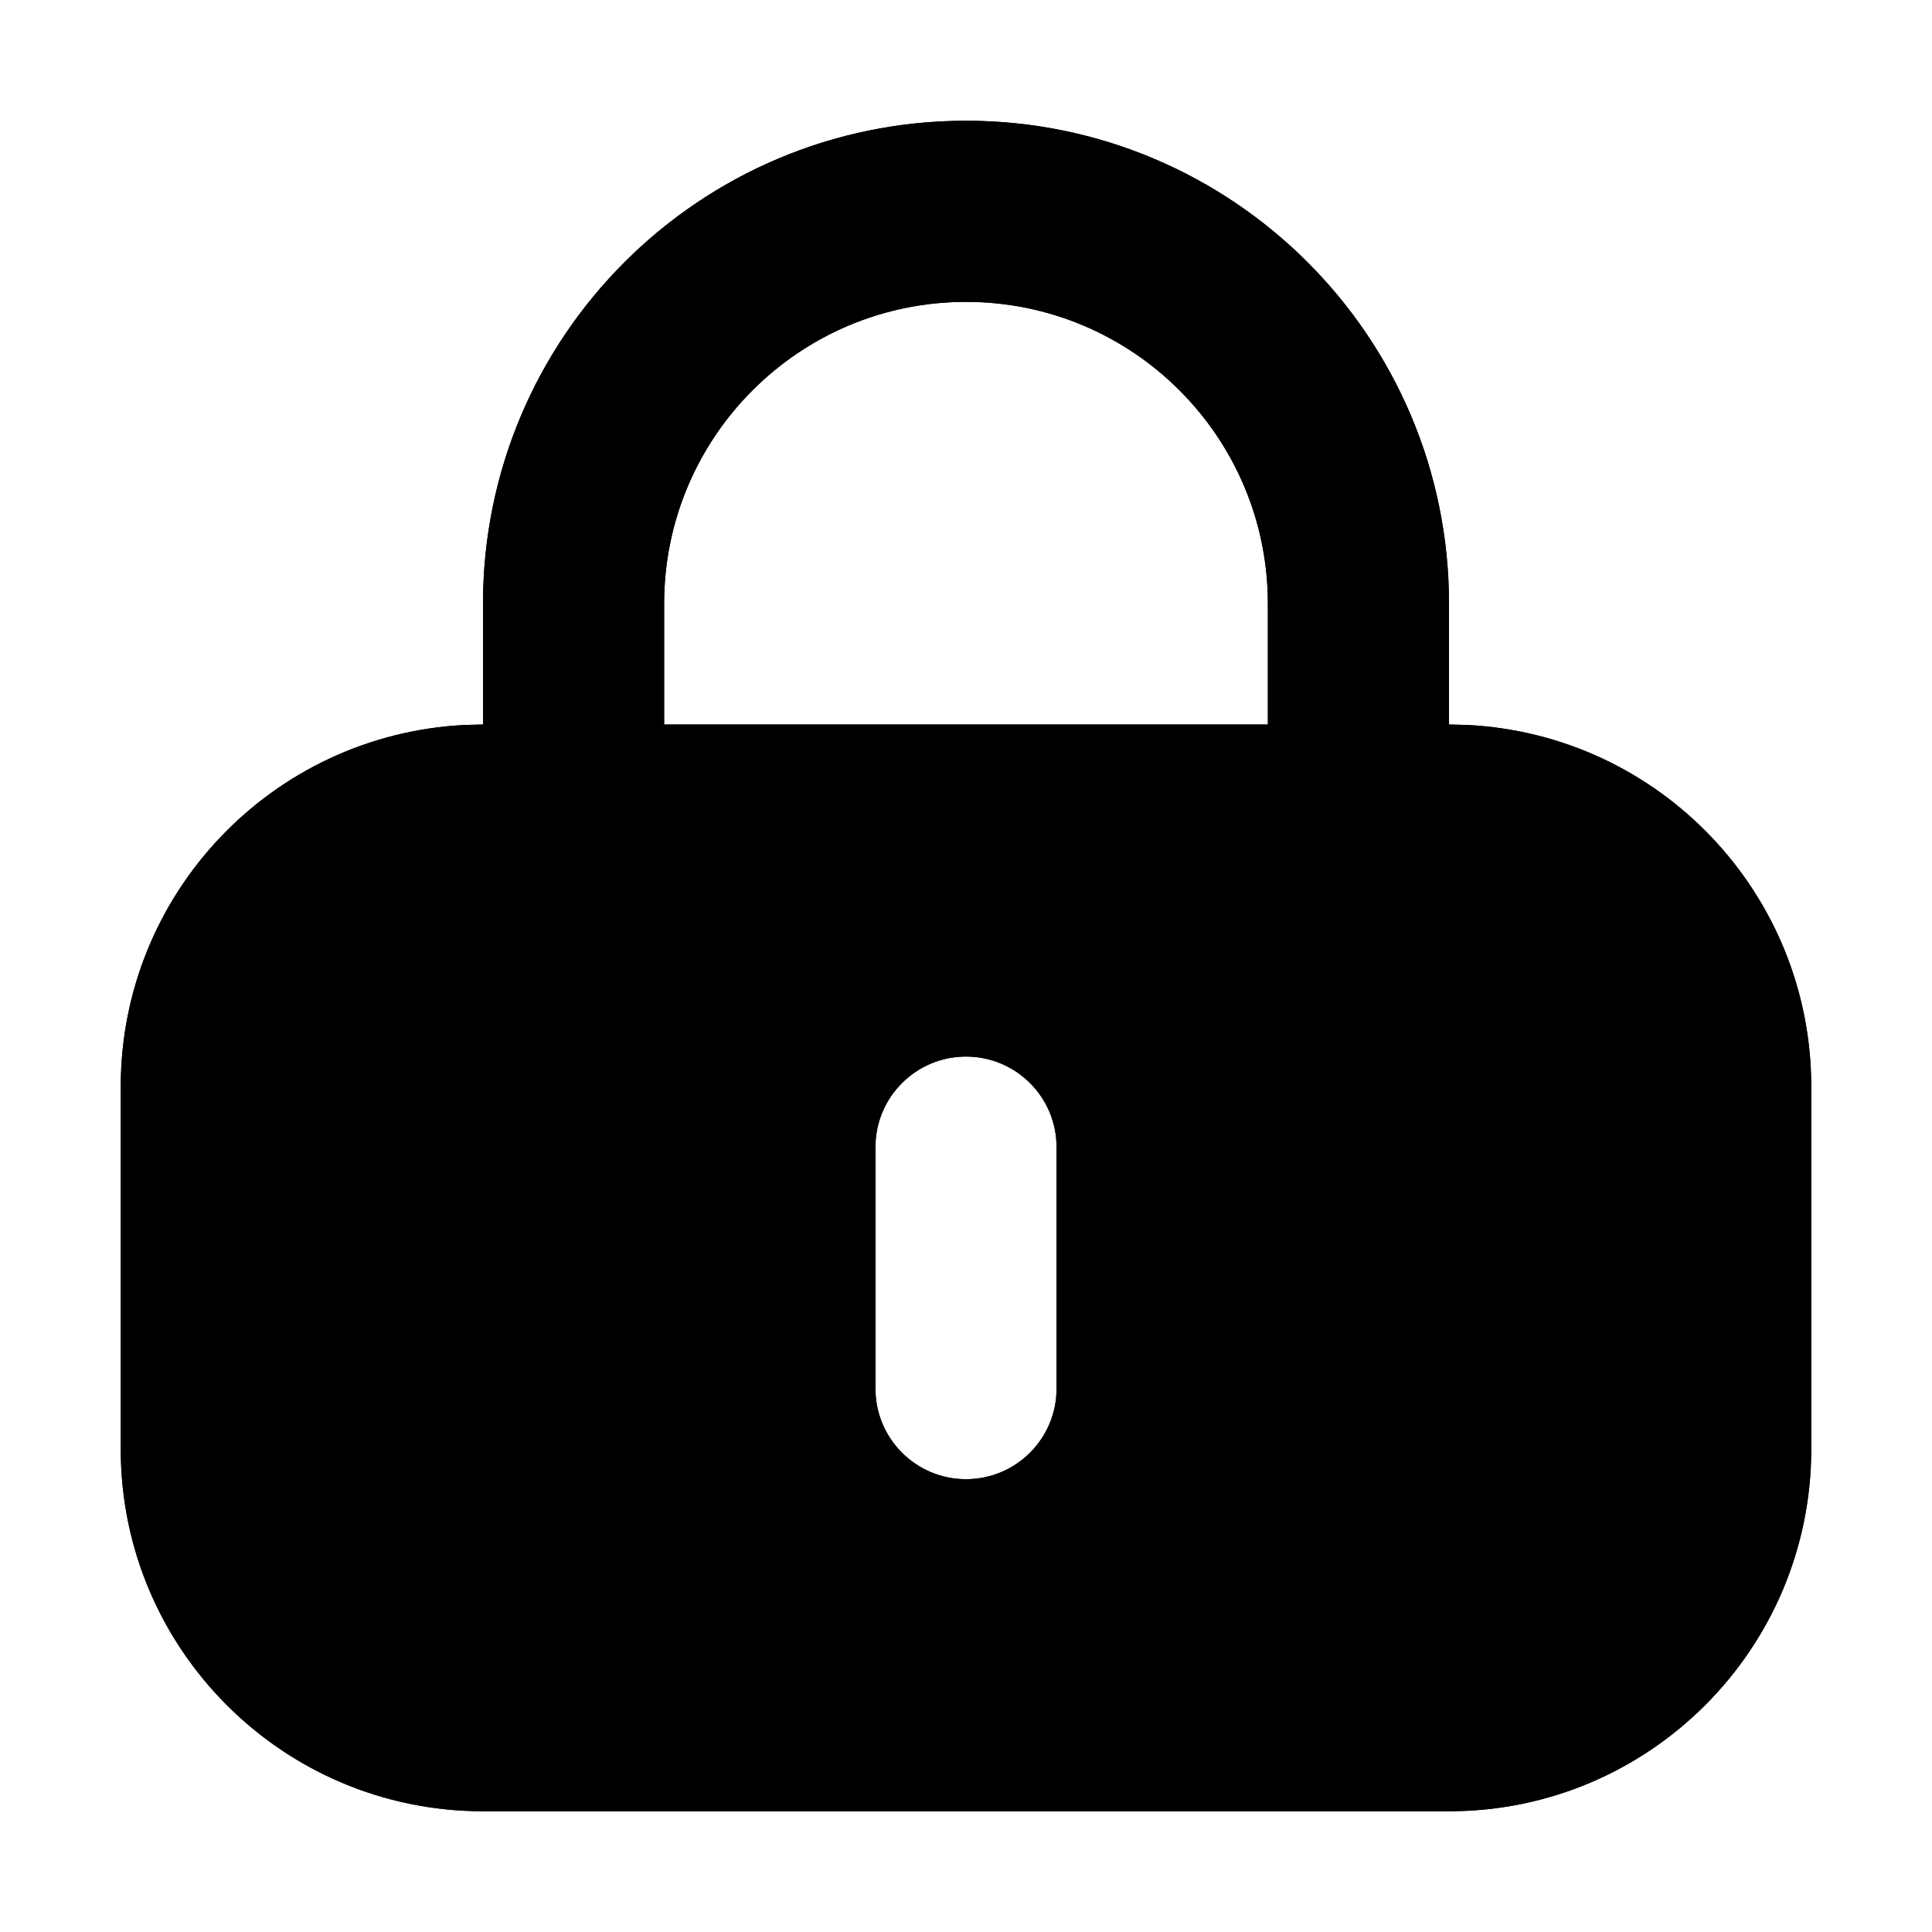
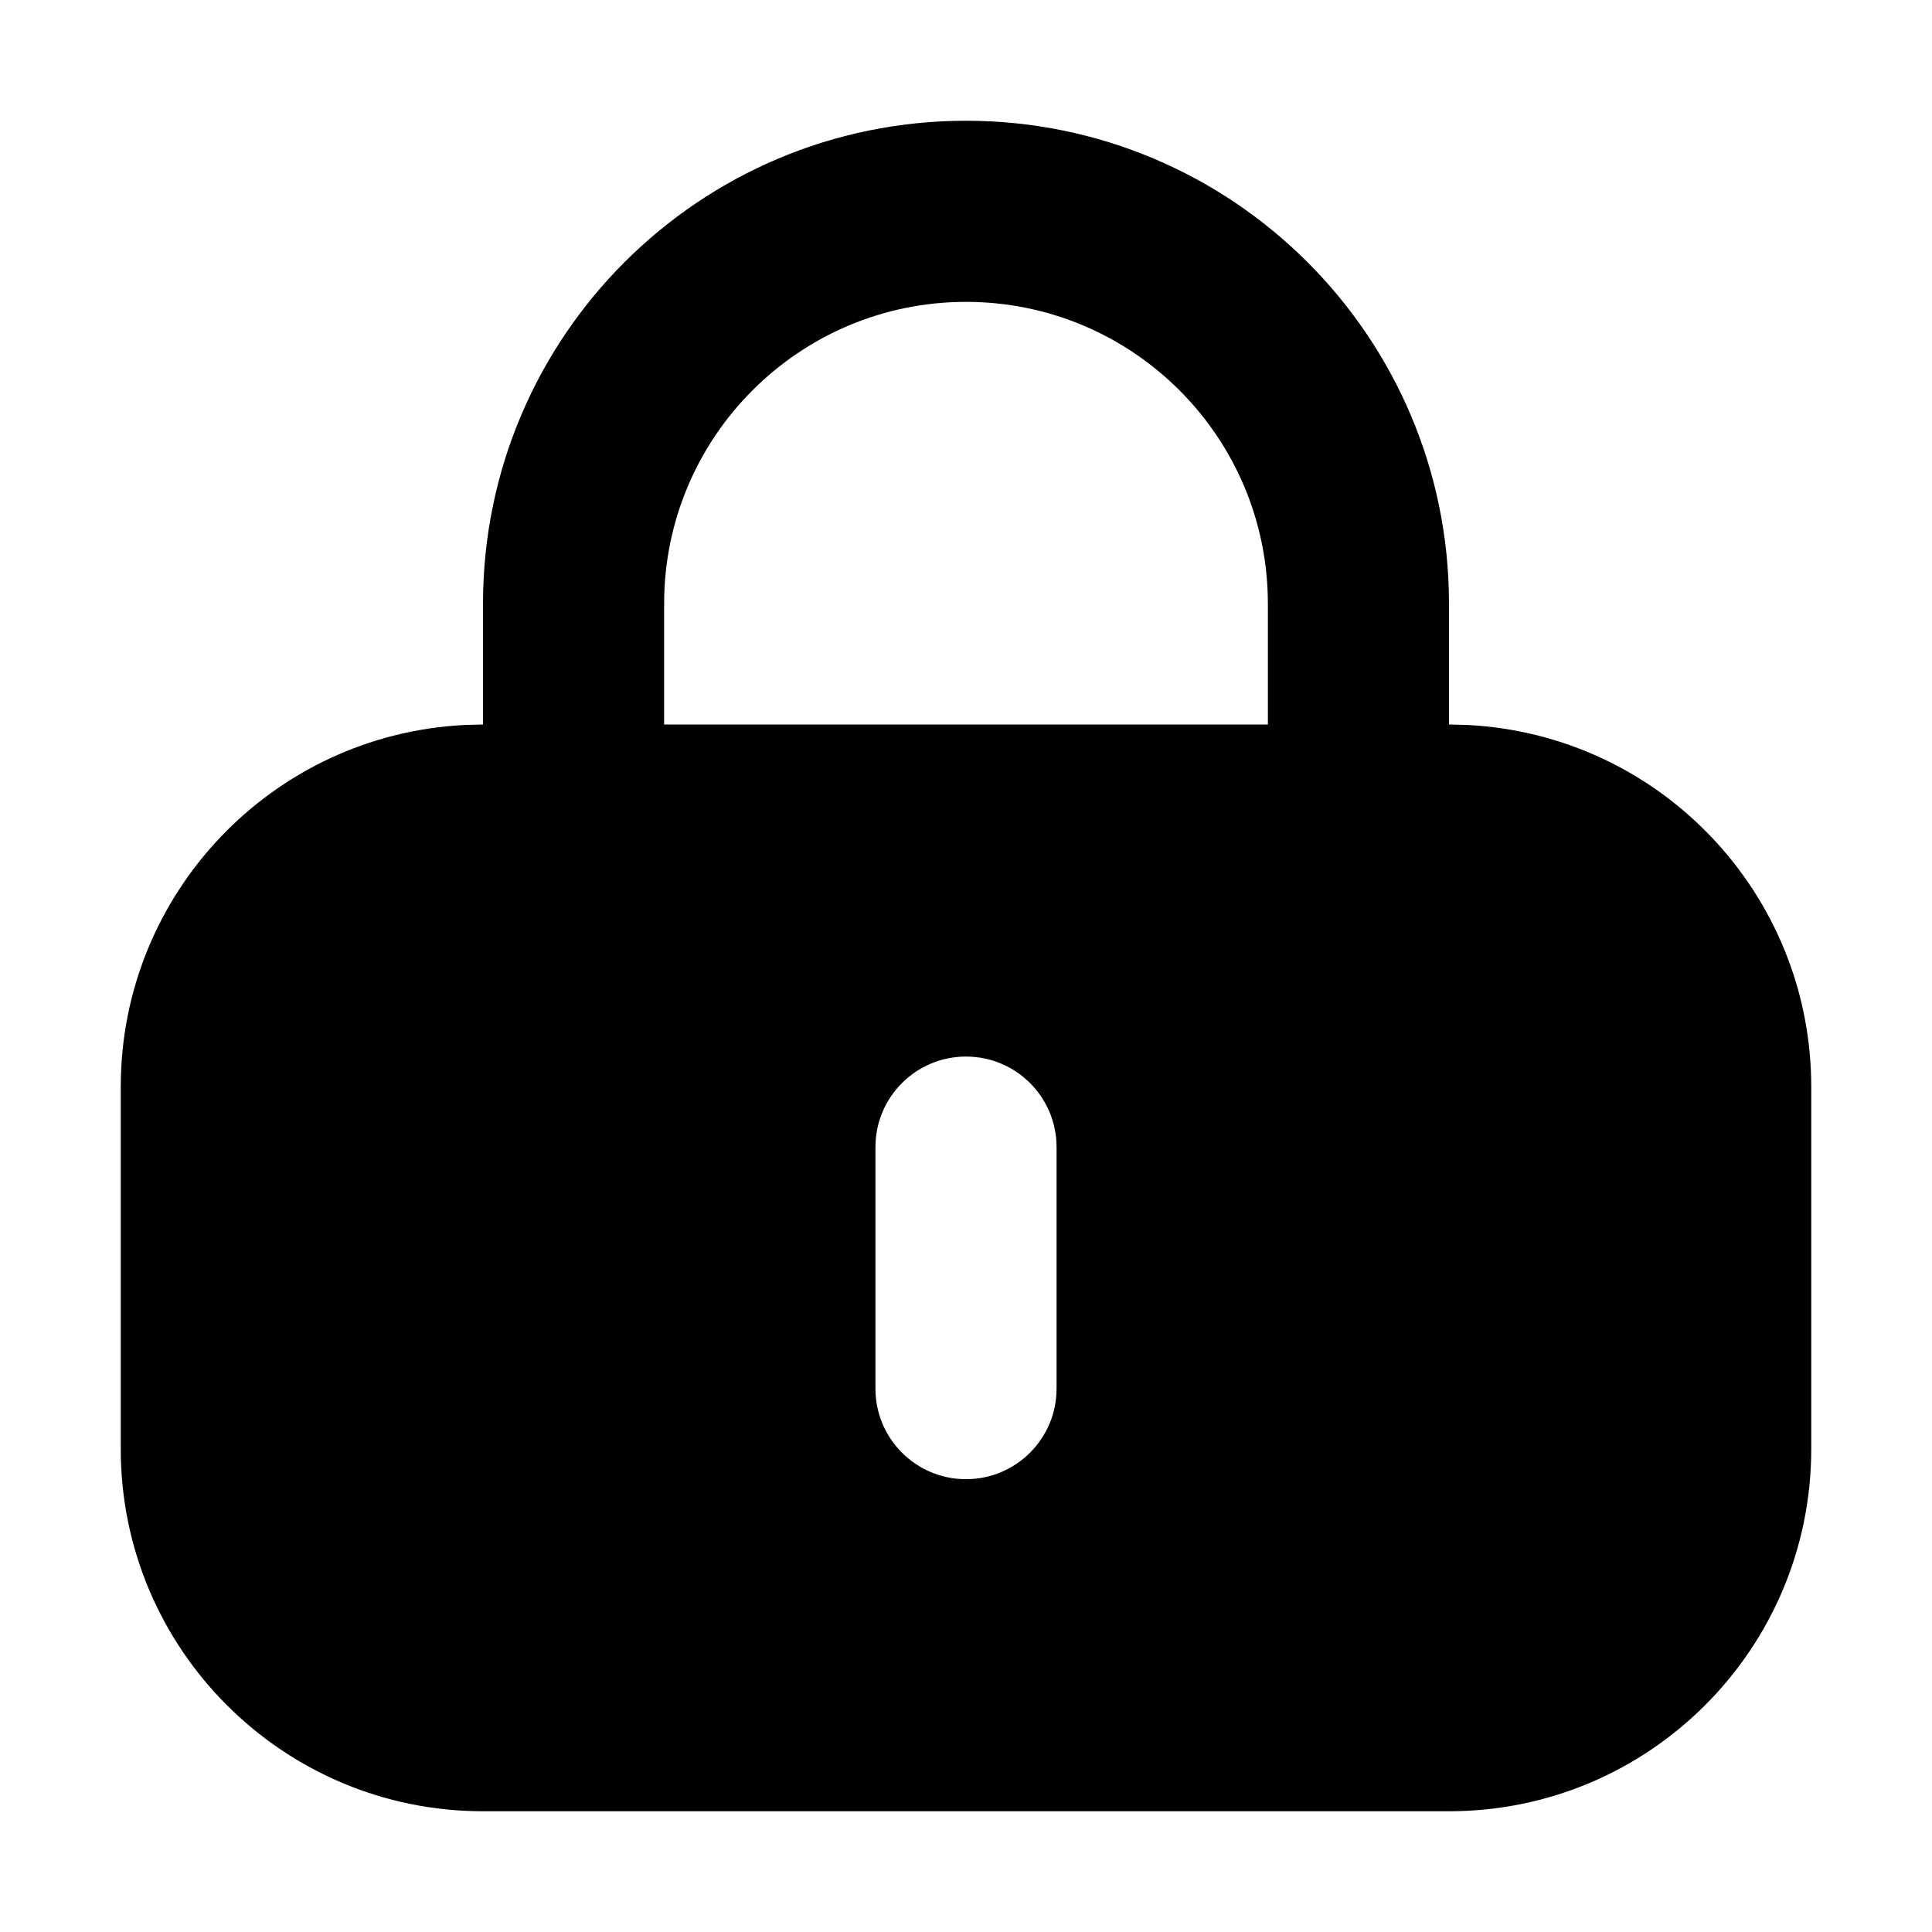
<svg xmlns="http://www.w3.org/2000/svg" width="16" height="16" fill="none" viewBox="0 0 16 16">
-   <g fill="currentColor">
-     <path d="M8 1a4 4 0 0 1 4 4v1l.154.004A3 3 0 0 1 15 9v3a3 3 0 0 1-3 3H4a3 3 0 0 1-3-3V9a3 3 0 0 1 2.846-2.996L4 6V5a4 4 0 0 1 4-4m0 7.75a.75.75 0 0 0-.75.75v2a.75.75 0 0 0 1.5 0v-2A.75.75 0 0 0 8 8.75M8 2.5A2.5 2.5 0 0 0 5.5 5v1h5V5A2.5 2.5 0 0 0 8 2.5" />
-     <path fill-rule="evenodd" d="M8 1a4 4 0 0 1 4 4v1l.154.004A3 3 0 0 1 15 9v3a3 3 0 0 1-3 3H4a3 3 0 0 1-3-3V9a3 3 0 0 1 2.846-2.996L4 6V5a4 4 0 0 1 4-4m0 7.75a.75.75 0 0 0-.75.75v2a.75.75 0 0 0 1.5 0v-2A.75.75 0 0 0 8 8.75M8 2.5A2.5 2.5 0 0 0 5.5 5v1h5V5A2.5 2.5 0 0 0 8 2.5" clip-rule="evenodd" />
-   </g>
+   <path fill="currentColor" fill-rule="evenodd" d="M8 1a4 4 0 0 1 4 4v1l.154.004A3 3 0 0 1 15 9v3a3 3 0 0 1-3 3H4a3 3 0 0 1-3-3V9a3 3 0 0 1 2.846-2.996L4 6V5a4 4 0 0 1 4-4m0 7.75a.75.75 0 0 0-.75.75v2a.75.75 0 0 0 1.5 0v-2A.75.75 0 0 0 8 8.75M8 2.5A2.5 2.5 0 0 0 5.5 5v1h5V5A2.5 2.5 0 0 0 8 2.5" clip-rule="evenodd" />
</svg>
